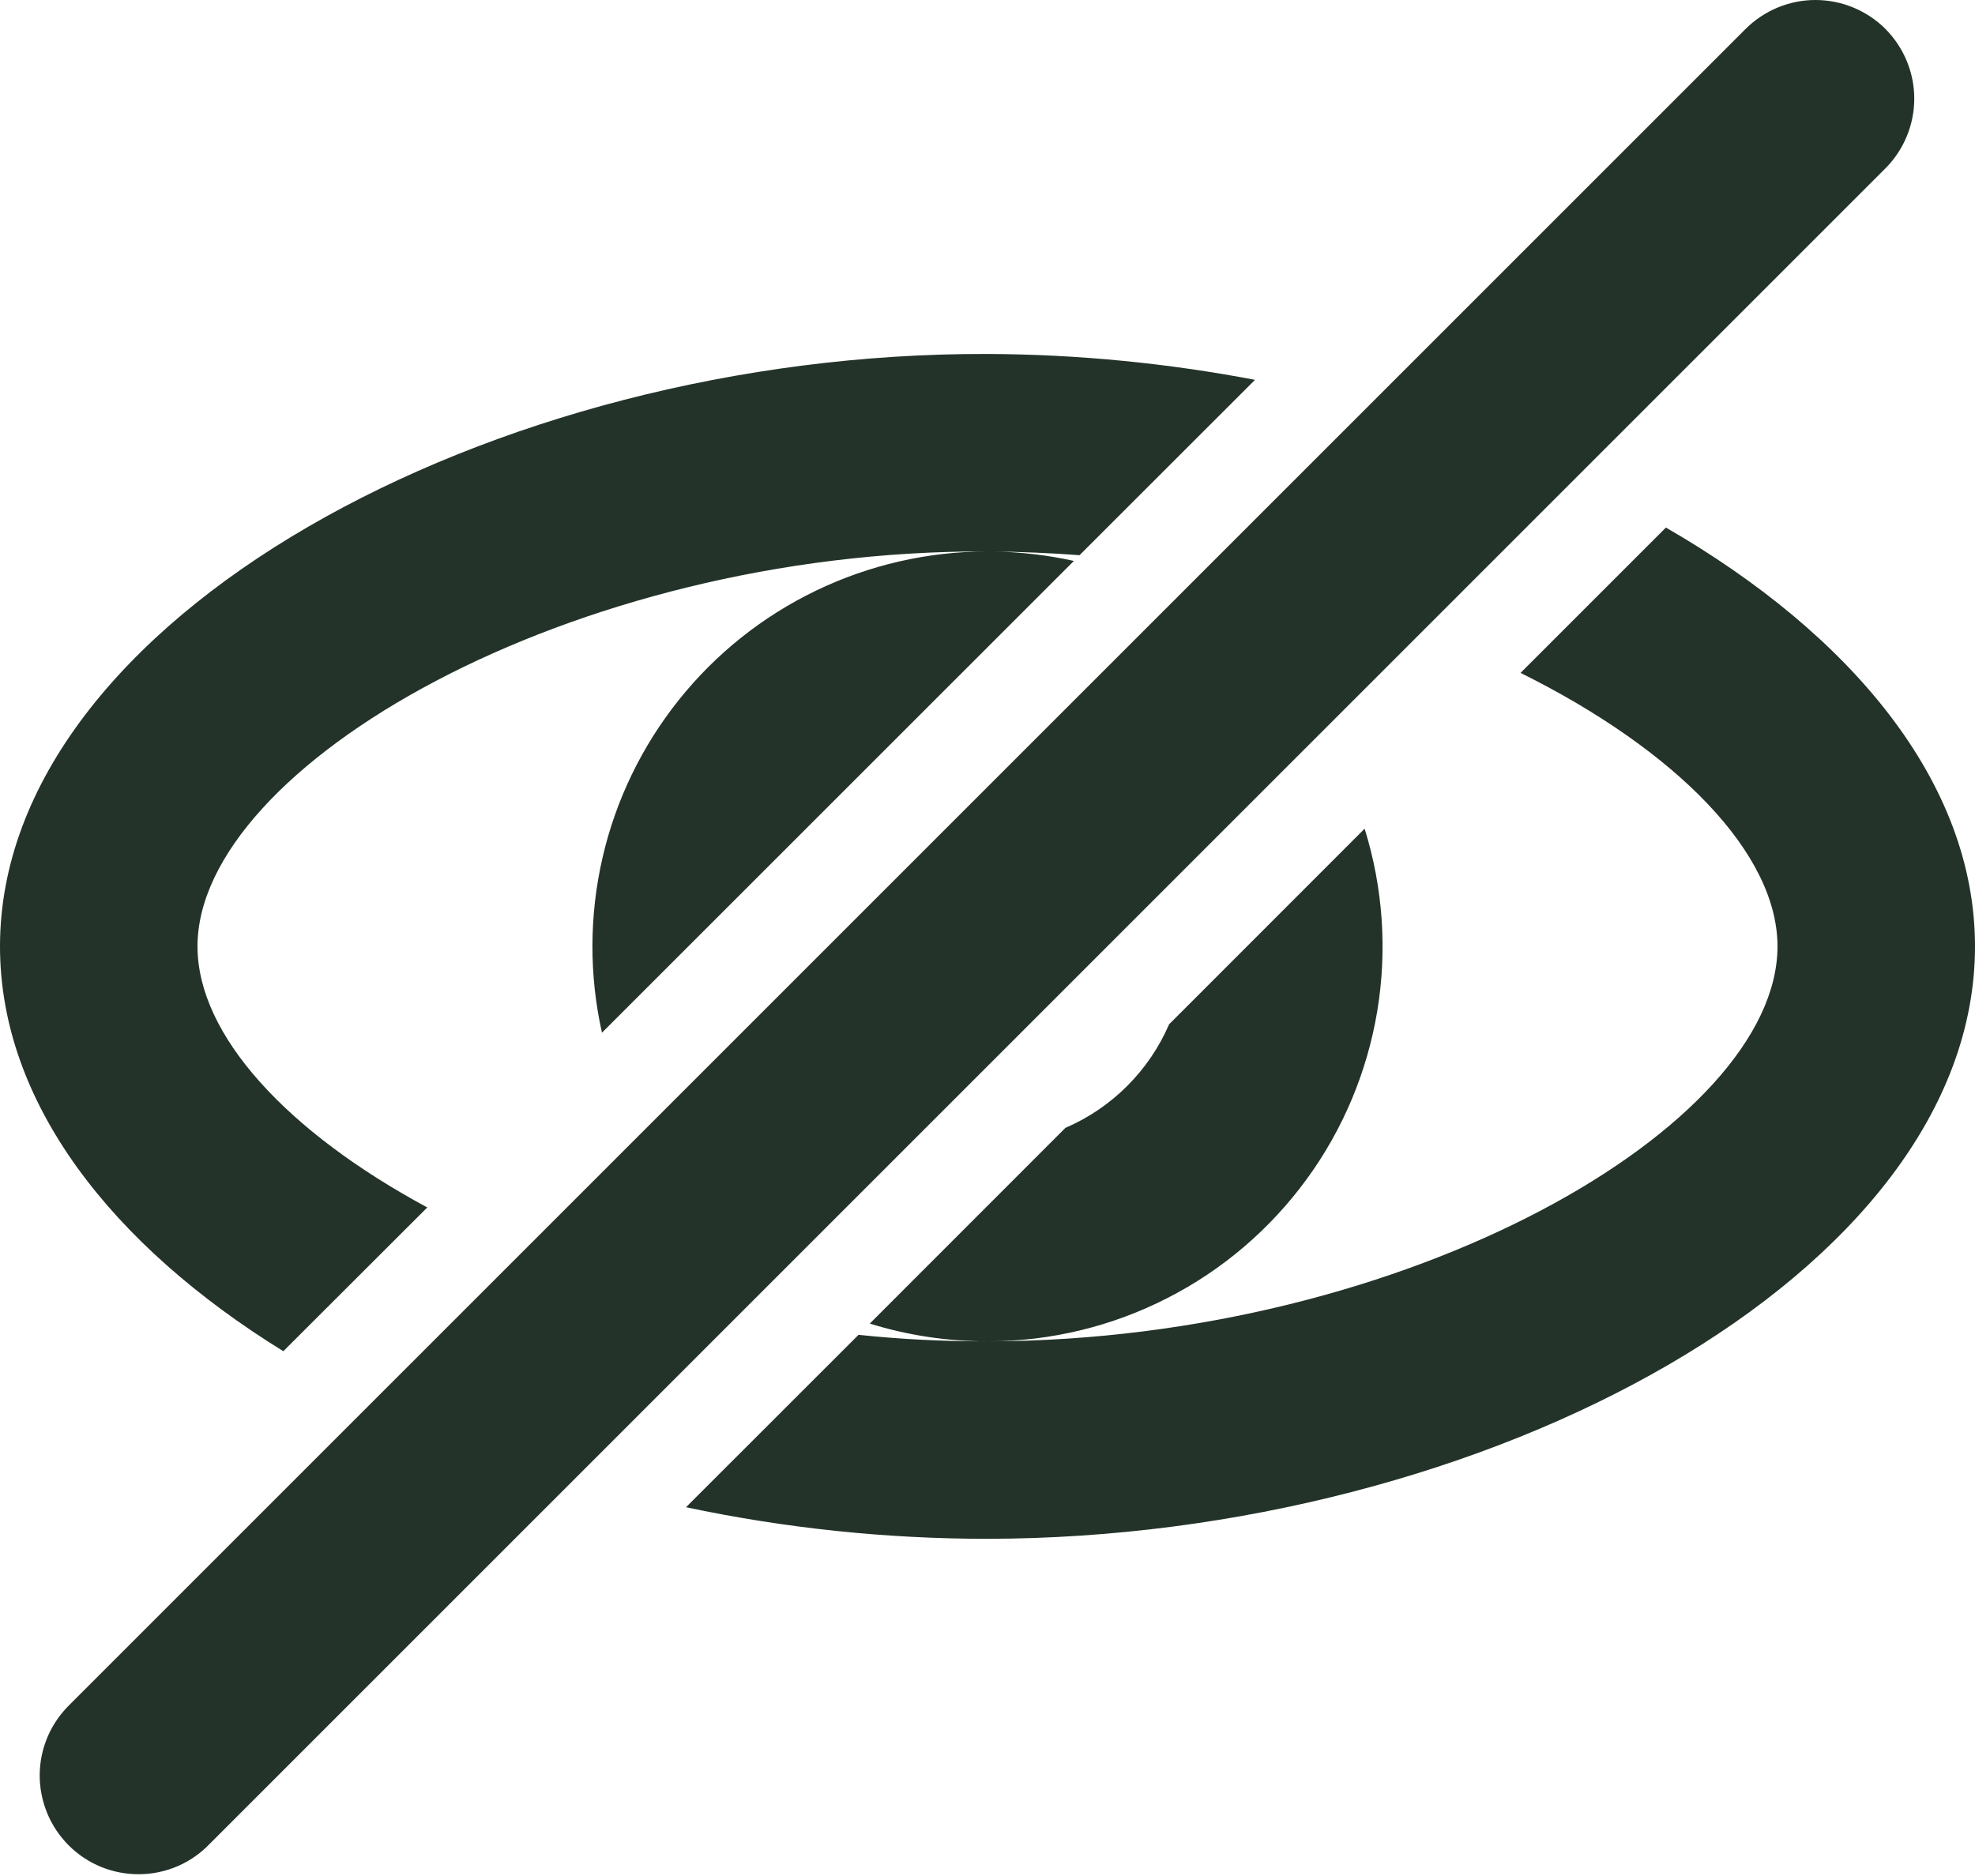
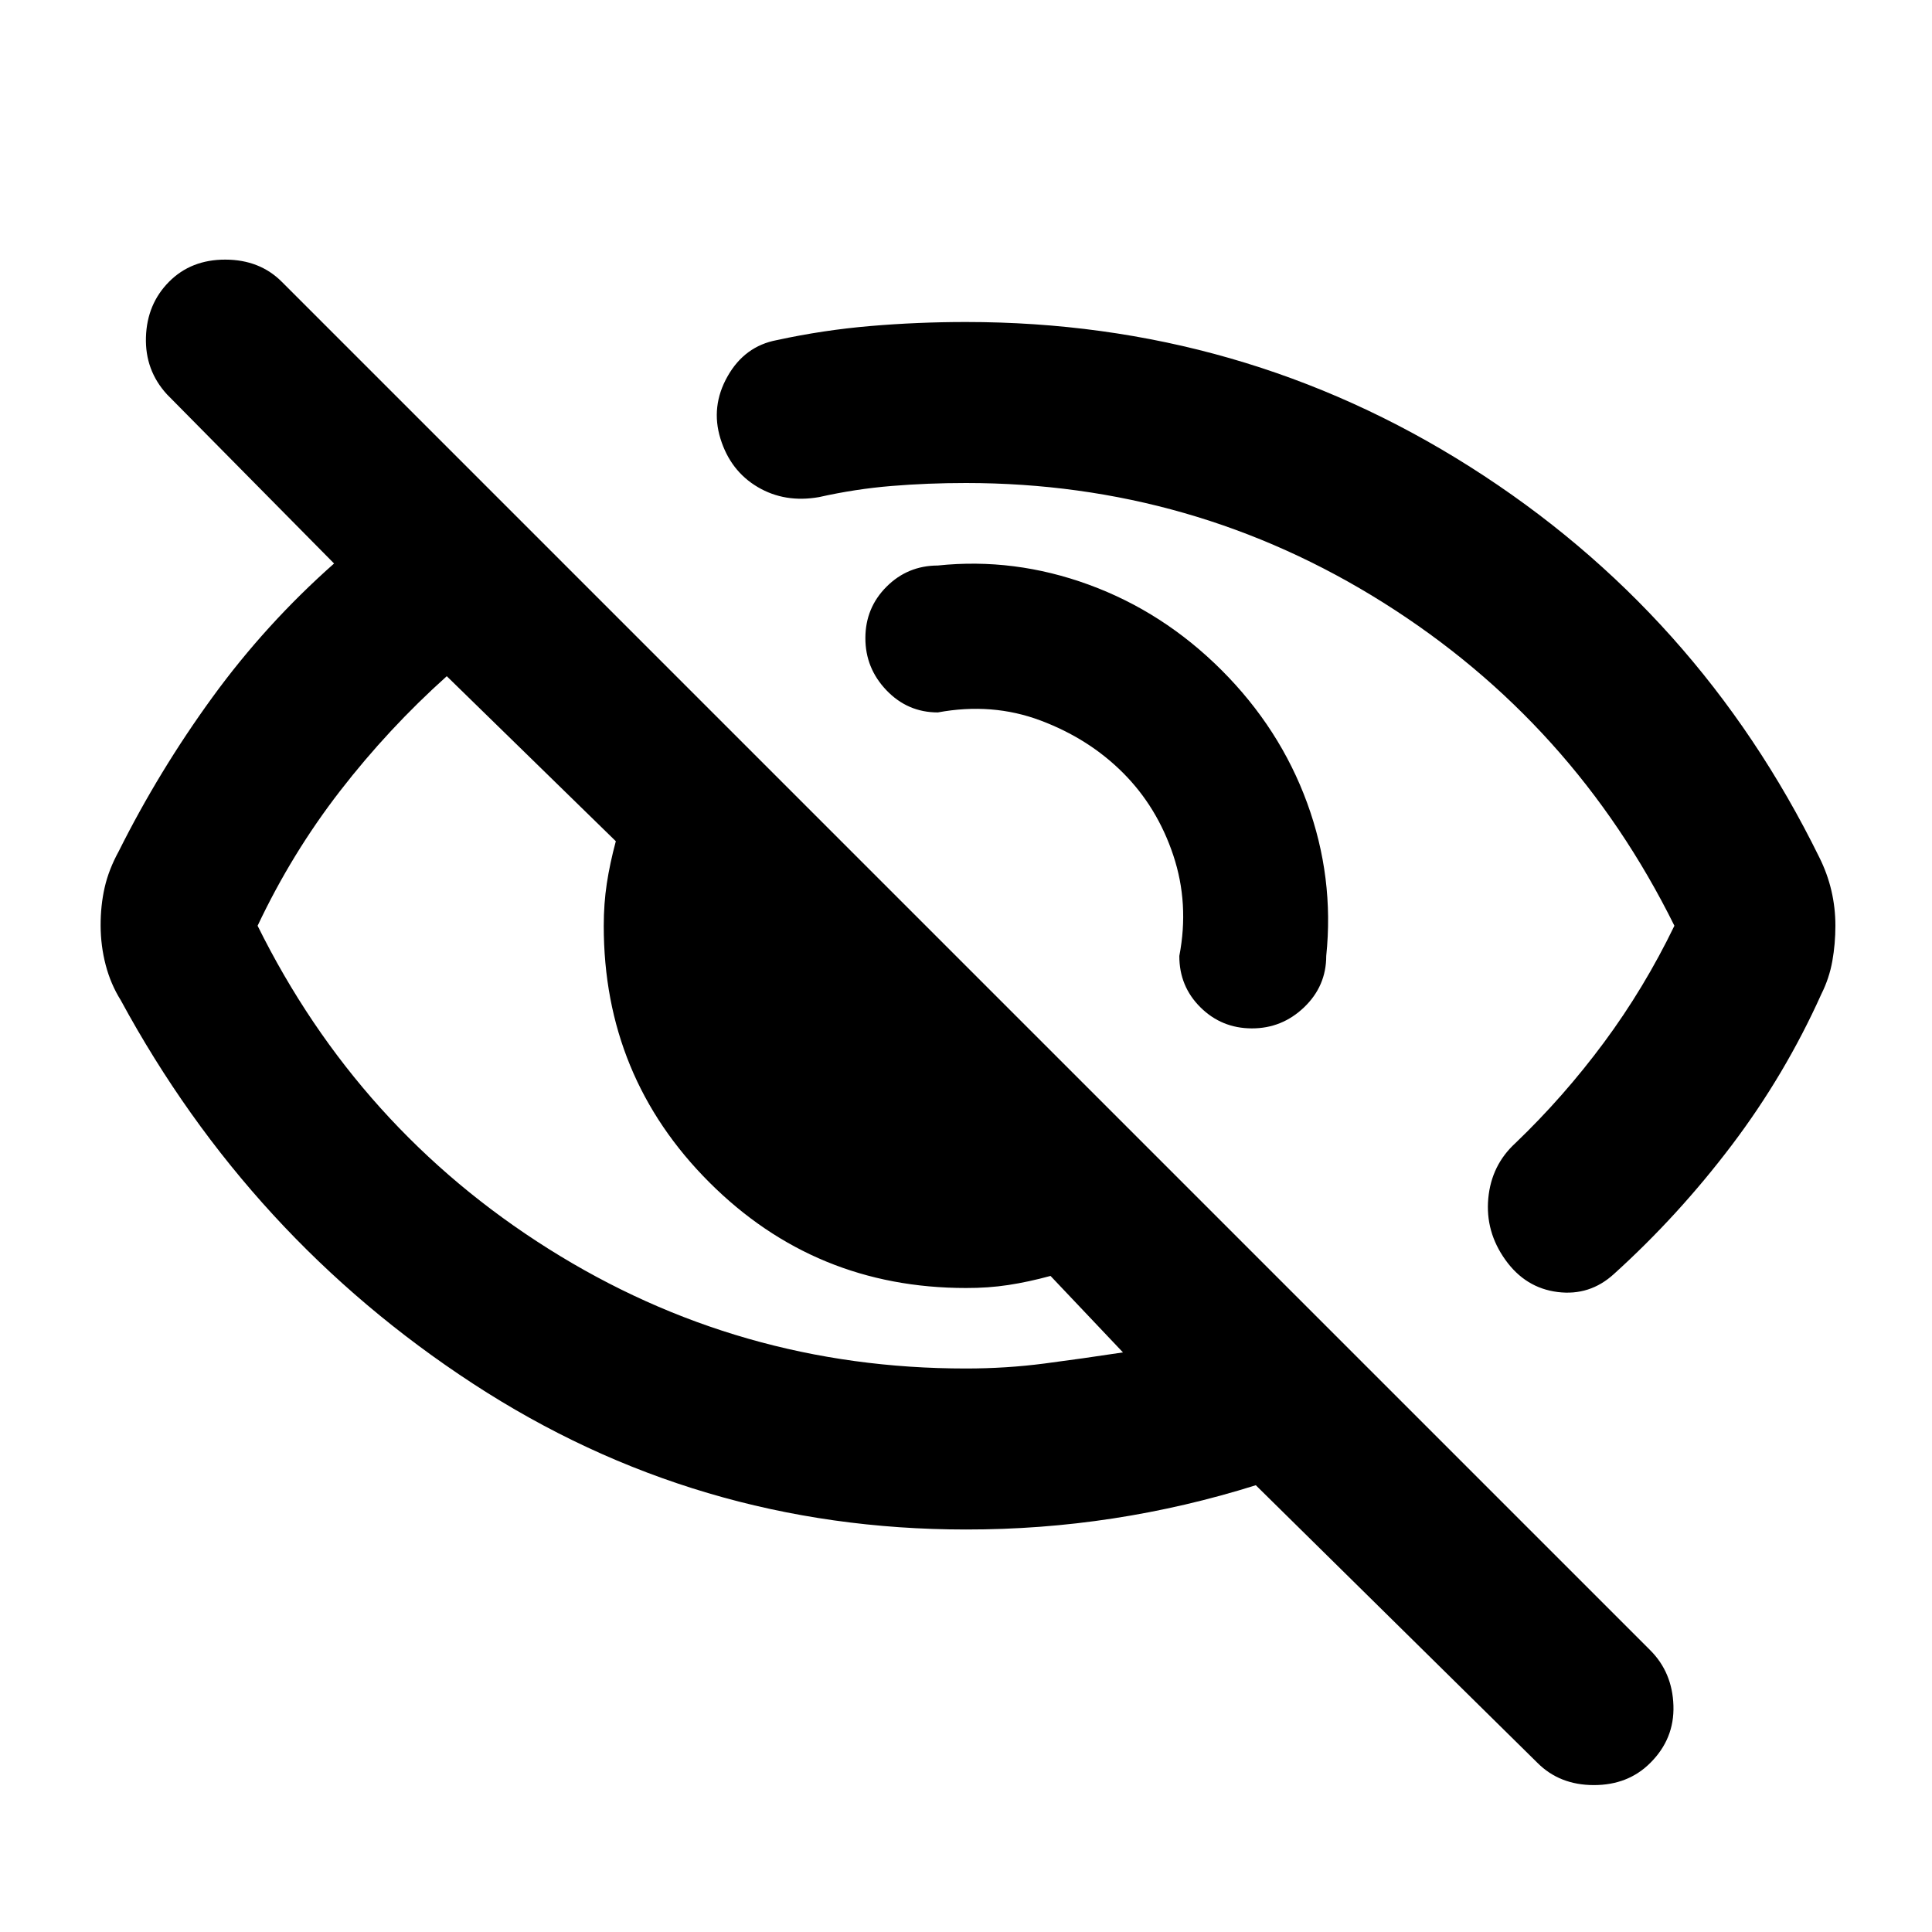
- <svg xmlns="http://www.w3.org/2000/svg" width="20" height="19" viewBox="0 0 20 19" fill="none">
-   <path d="M15.398 6.815L16.87 5.343C18.749 6.427 20 7.925 20 9.585C20 12.899 15.042 15.578 10 15.585C8.974 15.585 7.951 15.478 6.947 15.265L8.694 13.519C9.121 13.564 9.555 13.586 9.997 13.585H9.999C9.584 13.585 9.184 13.522 8.808 13.405L10.789 11.423C11.259 11.221 11.636 10.844 11.839 10.374L13.819 8.393C14.005 8.99 14.049 9.623 13.947 10.24C13.844 10.857 13.599 11.442 13.229 11.947C12.86 12.451 12.378 12.863 11.821 13.147C11.264 13.432 10.648 13.582 10.022 13.585C14.267 13.57 18 11.401 18 9.585C18 8.642 16.978 7.599 15.398 6.815ZM6.096 10.46C5.965 9.876 5.967 9.269 6.102 8.685C6.236 8.102 6.501 7.556 6.875 7.088C7.249 6.62 7.723 6.242 8.263 5.982C8.803 5.722 9.394 5.586 9.993 5.585C5.775 5.57 2 7.763 2 9.585C2 10.481 2.904 11.462 4.327 12.229L2.869 13.685C1.134 12.613 0 11.17 0 9.585C0 6.271 4.984 3.568 10 3.585C10.914 3.588 11.827 3.679 12.709 3.847L10.932 5.623C10.642 5.601 10.349 5.589 10.052 5.585C10.335 5.59 10.609 5.622 10.875 5.681L6.095 10.46H6.096ZM19.092 0.292C19.279 0.48 19.385 0.734 19.385 0.999C19.385 1.264 19.279 1.519 19.092 1.706L2.122 18.676C2.03 18.772 1.92 18.848 1.798 18.901C1.676 18.953 1.544 18.981 1.412 18.982C1.279 18.983 1.147 18.958 1.024 18.908C0.901 18.858 0.79 18.784 0.696 18.69C0.602 18.596 0.527 18.484 0.477 18.361C0.427 18.238 0.401 18.107 0.402 17.974C0.403 17.841 0.431 17.71 0.483 17.588C0.535 17.466 0.612 17.356 0.707 17.263L17.677 0.293C17.77 0.2 17.88 0.127 18.002 0.076C18.123 0.026 18.253 0 18.384 0C18.516 0 18.646 0.026 18.767 0.076C18.889 0.127 18.999 0.199 19.092 0.292Z" fill="#233329" />
+ <svg xmlns="http://www.w3.org/2000/svg" width="32" height="32" viewBox="0 0 24 24">
+   <path fill="currentColor" d="M15.175 8.325q.725.725 1.063 1.65t.237 1.9q0 .375-.275.638t-.65.262t-.638-.262t-.262-.638q.125-.65-.075-1.25T13.95 9.6t-1.025-.65t-1.275-.1q-.375 0-.638-.275t-.262-.65t.263-.637t.637-.263q.95-.1 1.875.238t1.65 1.062M12 6q-.475 0-.925.037t-.9.138q-.425.075-.763-.125t-.462-.6t.088-.775t.612-.45q.575-.125 1.163-.175T12 4q3.425 0 6.263 1.8t4.337 4.85q.1.2.15.413t.05.437t-.038.438t-.137.412q-.45 1-1.112 1.875t-1.463 1.6q-.3.275-.7.225t-.65-.4t-.212-.763t.337-.687q.6-.575 1.1-1.25t.875-1.45q-1.25-2.525-3.613-4.012T12 6m0 13q-3.35 0-6.125-1.812T1.5 12.425q-.125-.2-.187-.437T1.25 11.5t.05-.475t.175-.45q.5-1 1.163-1.912T4.15 7L2.075 4.9q-.275-.3-.262-.712T2.1 3.5t.7-.275t.7.275l17 17q.275.275.288.688t-.288.712q-.275.275-.7.275t-.7-.275l-3.5-3.45q-.875.275-1.775.413T12 19M5.55 8.4q-.725.65-1.325 1.425T3.2 11.5q1.25 2.525 3.613 4.013T12 17q.5 0 .975-.062t.975-.138l-.9-.95q-.275.075-.525.113T12 16q-1.875 0-3.188-1.312T7.5 11.5q0-.275.038-.525t.112-.525zm4.2 4.2" />
</svg>
